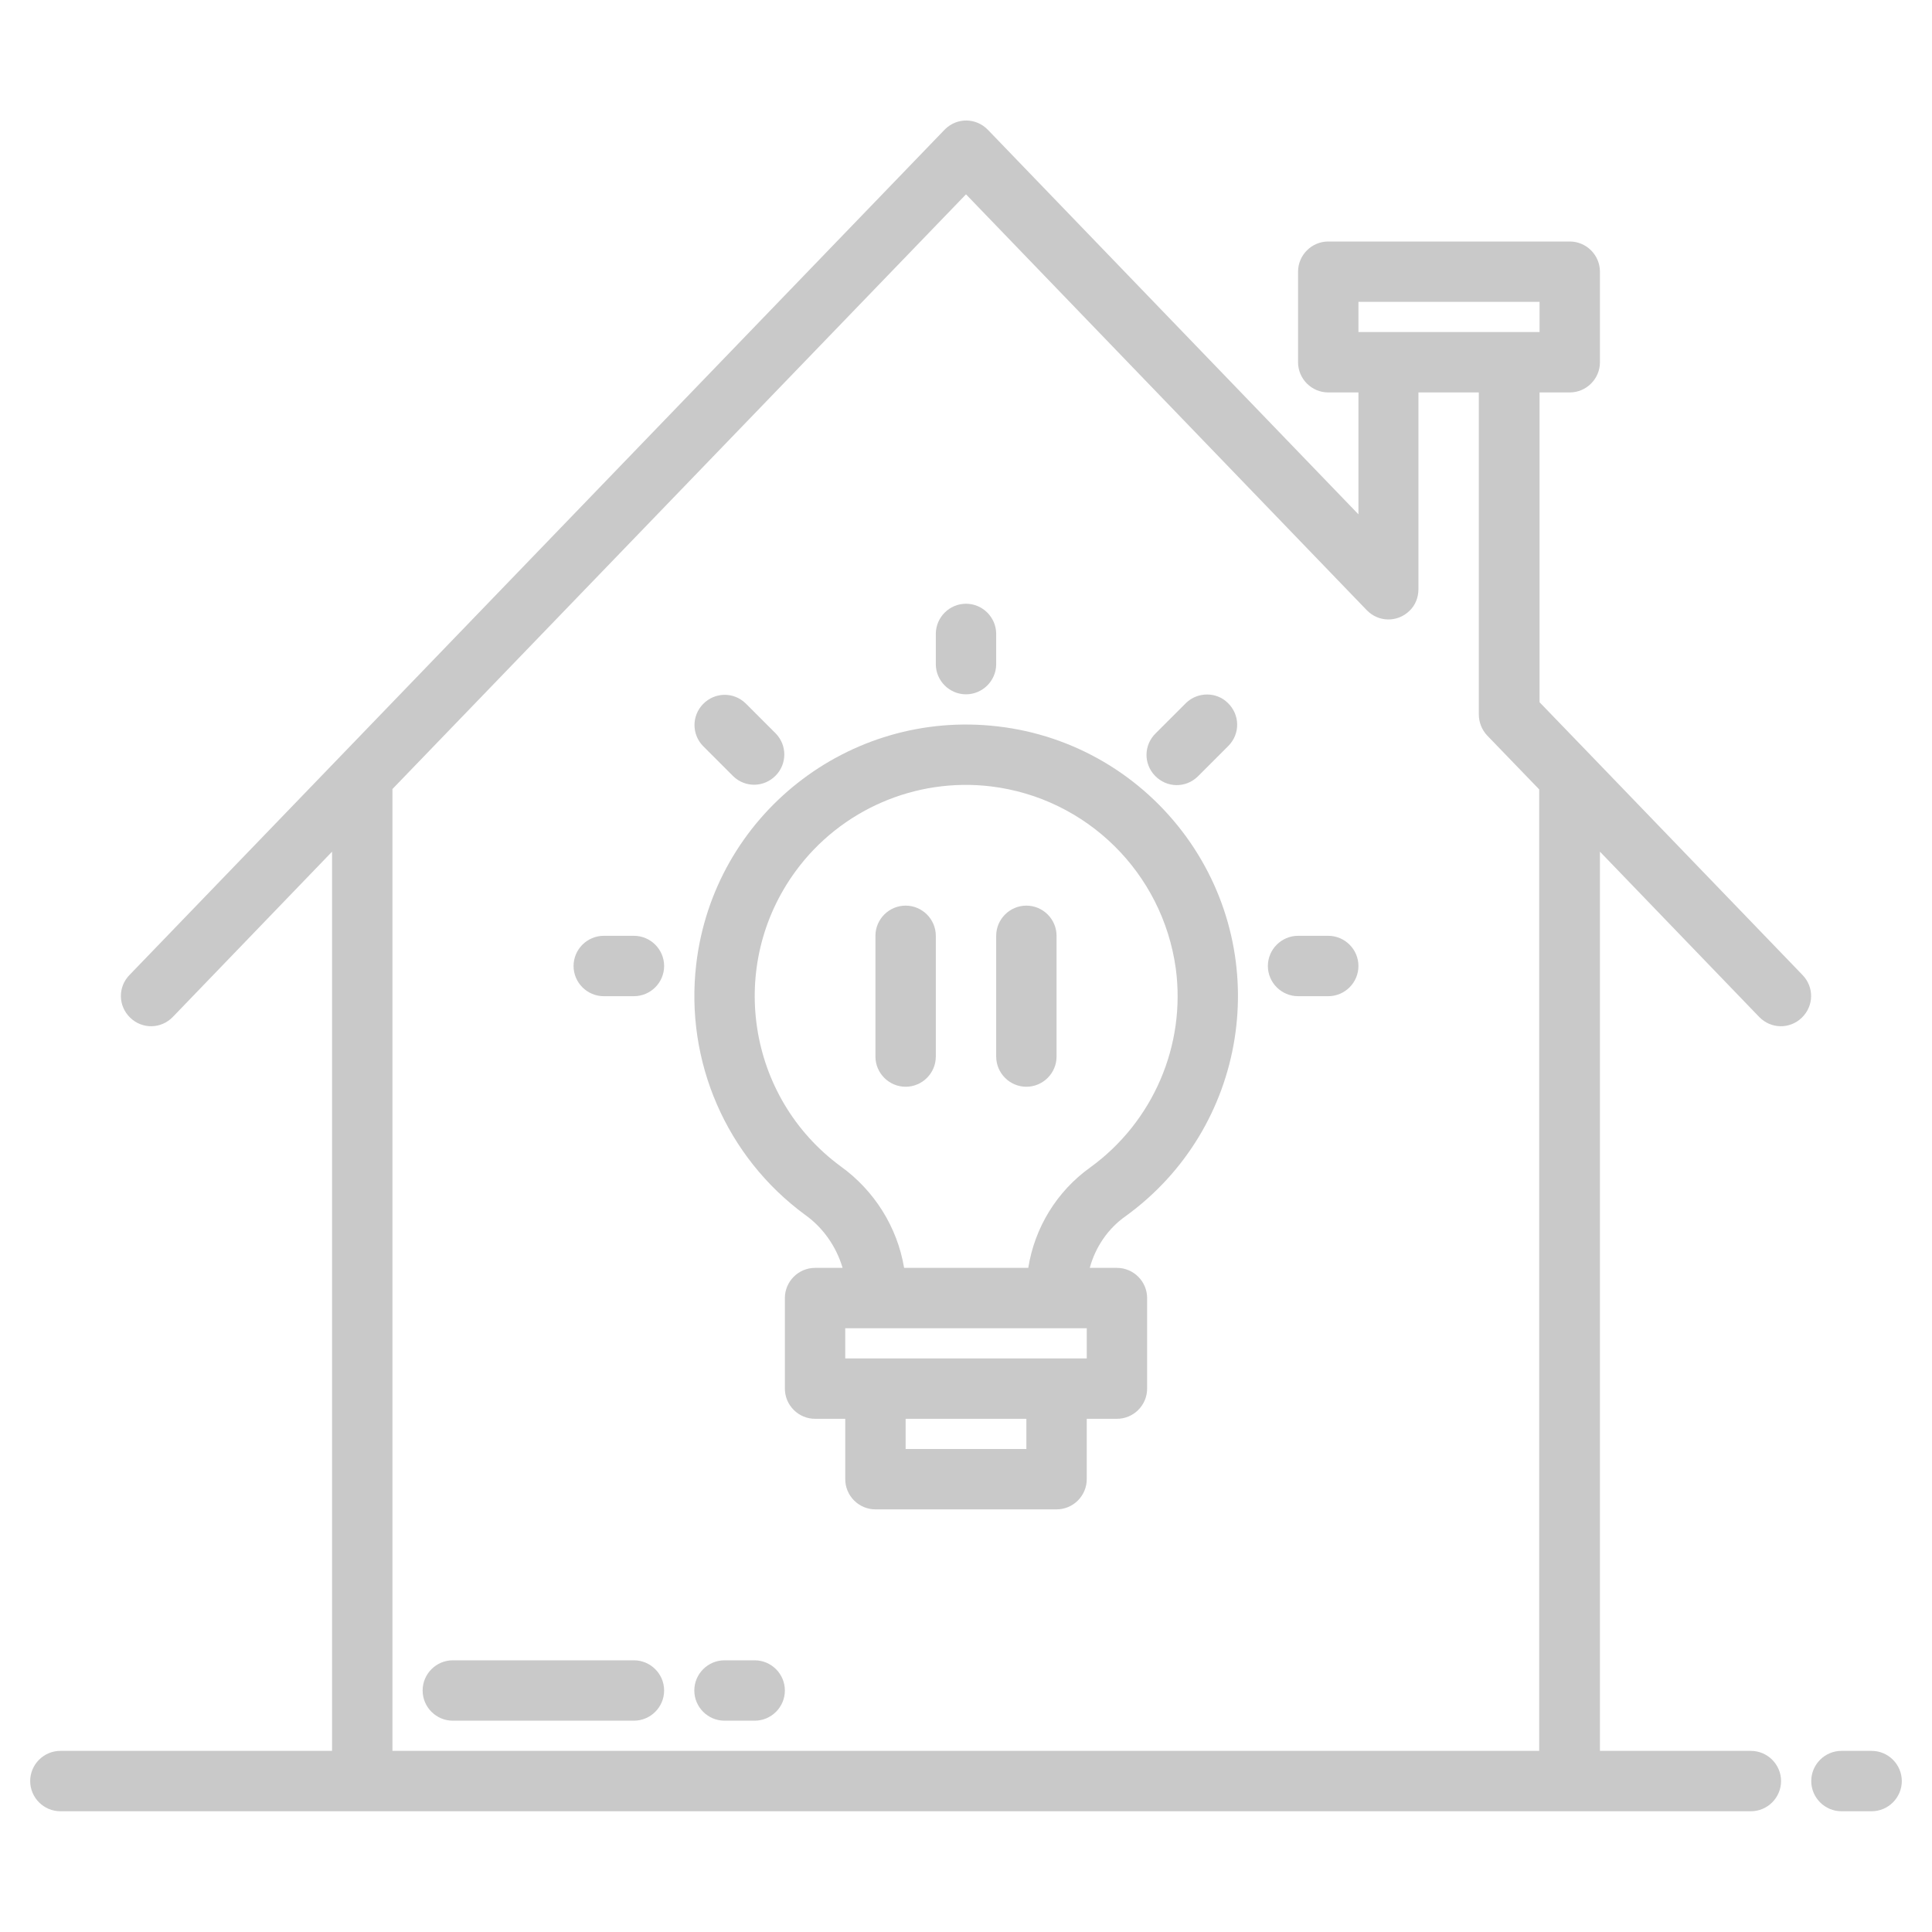
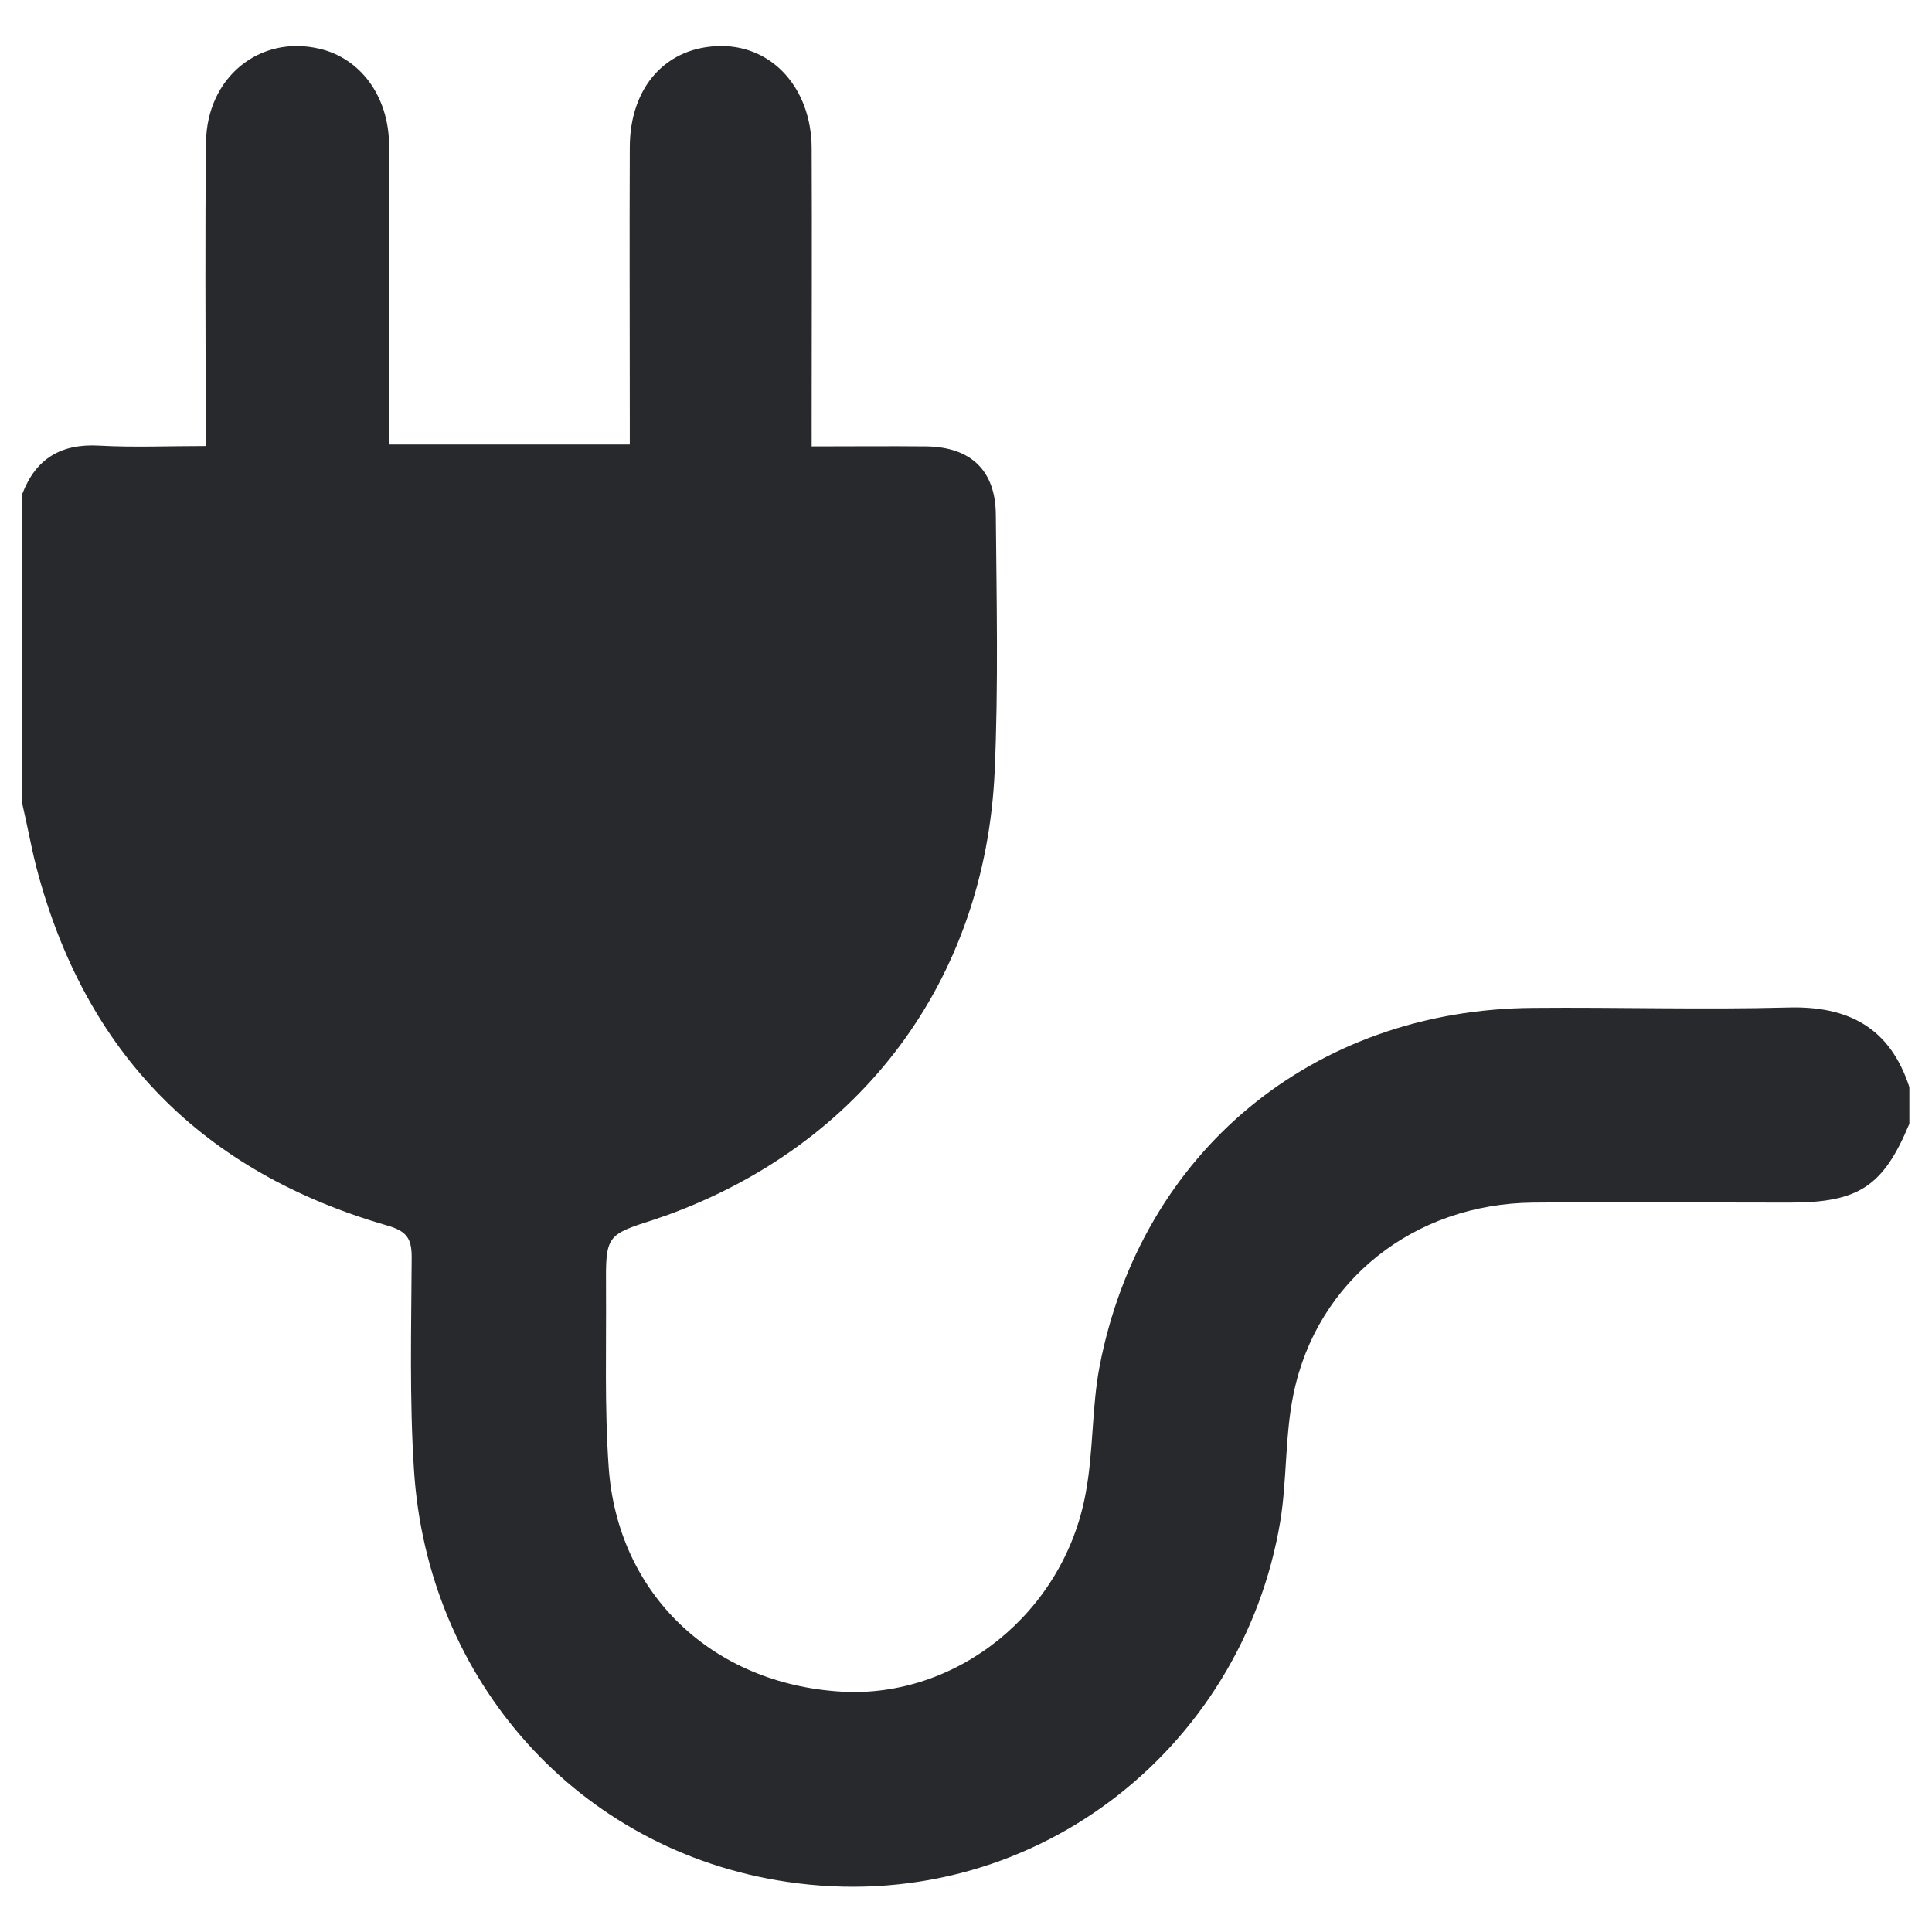
<svg xmlns="http://www.w3.org/2000/svg" version="1.1" id="Layer_1" x="0px" y="0px" viewBox="0 0 512 512" style="enable-background:new 0 0 512 512;" xml:space="preserve">
  <style type="text/css">
- 	.st0{fill:#C9C9C9;}
+ 	.st0{fill:#28292D;}
</style>
-   <path class="st0" d="M421.8,200.4L408,186.1V104h8c4.4,0,8-3.6,8-8V72c0-4.4-3.6-8-8-8h-64c-4.4,0-8,3.6-8,8v24c0,4.4,3.6,8,8,8h8  v32.3L261.8,34.4c-3.1-3.2-8.1-3.3-11.3-0.2c-0.1,0.1-0.1,0.1-0.2,0.2l-216,224c-3.1,3.2-3,8.2,0.2,11.3c3.2,3.1,8.2,3,11.3-0.2  L88,225.7V464H16c-4.4,0-8,3.6-8,8s3.6,8,8,8h448c4.4,0,8-3.6,8-8s-3.6-8-8-8h-40V225.7l42.2,43.8c3.1,3.2,8.1,3.3,11.3,0.2  c3.2-3.1,3.3-8.1,0.2-11.3l0,0L421.8,200.4z M360,80h48v8h-48V80z M104,464V209.1L256,51.5l106.2,110.2c3.1,3.2,8.1,3.3,11.3,0.2  c1.6-1.5,2.4-3.6,2.4-5.8V104h16v85.3c0,2.1,0.8,4.1,2.2,5.6l13.8,14.3V464H104z" />
-   <path class="st0" d="M496,464h-8c-4.4,0-8,3.6-8,8s3.6,8,8,8h8c4.4,0,8-3.6,8-8S500.4,464,496,464z" />
-   <path class="st0" d="M168,440h-48c-4.4,0-8,3.6-8,8s3.6,8,8,8h48c4.4,0,8-3.6,8-8S172.4,440,168,440z" />
-   <path class="st0" d="M200,440h-8c-4.4,0-8,3.6-8,8s3.6,8,8,8h8c4.4,0,8-3.6,8-8S204.4,440,200,440z" />
-   <path class="st0" d="M264.4,192.5c-39.5-4.6-75.3,23.6-79.9,63.1c-3,25.7,8,51,28.8,66.3c4.8,3.4,8.3,8.4,10,14.1H216  c-4.4,0-8,3.6-8,8v24c0,4.4,3.6,8,8,8h8v16c0,4.4,3.6,8,8,8h48c4.4,0,8-3.6,8-8v-16h8c4.4,0,8-3.6,8-8v-24c0-4.4-3.6-8-8-8h-7.2  c1.5-5.5,4.8-10.4,9.5-13.7c32.2-23.3,39.4-68.3,16.1-100.5C302.5,205.4,284.4,194.8,264.4,192.5L264.4,192.5z M272,384h-32v-8h32  V384z M288,360h-64v-8h64V360z M288.9,309.4c-8.8,6.3-14.7,15.9-16.4,26.6h-32.9c-1.8-10.8-7.9-20.5-16.8-26.9  c-24.9-18.3-30.2-53.4-11.9-78.3c11.9-16.2,31.7-24.8,51.7-22.4c25.4,3.1,45.5,22.9,49,48.3C314.3,277,305.6,297.3,288.9,309.4z" />
-   <path class="st0" d="M240,240c-4.4,0-8,3.6-8,8v32c0,4.4,3.6,8,8,8s8-3.6,8-8v-32C248,243.6,244.4,240,240,240z" />
-   <path class="st0" d="M272,240c-4.4,0-8,3.6-8,8v32c0,4.4,3.6,8,8,8s8-3.6,8-8v-32C280,243.6,276.4,240,272,240z" />
-   <path class="st0" d="M256,184c4.4,0,8-3.6,8-8v-8c0-4.4-3.6-8-8-8s-8,3.6-8,8v8C248,180.4,251.6,184,256,184z" />
-   <path class="st0" d="M168,248h-8c-4.4,0-8,3.6-8,8s3.6,8,8,8h8c4.4,0,8-3.6,8-8S172.4,248,168,248z" />
-   <path class="st0" d="M352,248h-8c-4.4,0-8,3.6-8,8s3.6,8,8,8h8c4.4,0,8-3.6,8-8S356.4,248,352,248z" />
-   <path class="st0" d="M194.3,205.7c3.2,3.1,8.2,3,11.3-0.2c3-3.1,3-8,0-11.1l-8-8c-3.2-3.1-8.2-3-11.3,0.2c-3,3.1-3,8,0,11.1  L194.3,205.7z" />
-   <path class="st0" d="M314.3,186.3l-8,8c-3.2,3.1-3.3,8.1-0.2,11.3c3.1,3.2,8.1,3.3,11.3,0.2c0.1-0.1,0.1-0.1,0.2-0.2l8-8  c3.1-3.2,3-8.2-0.2-11.3C322.4,183.3,317.4,183.3,314.3,186.3z" />
+   <g>
+     <g>
+       <path class="st0" d="M5.9,130.9c3.6-9.4,10.3-13.4,20.5-12.8c9,0.5,18,0.1,28.1,0.1c0-2.8,0-5.2,0-7.6c0-24.3-0.2-48.6,0.1-72.9    c0.2-17.2,14.2-28.5,30-24.8c10.9,2.5,18.4,12.6,18.5,25.4c0.2,23.8,0,47.7,0,71.5c0,2.5,0,5,0,8c21.3,0,42,0,63.8,0    c0-2.3,0-4.7,0-7.2c0-23.8-0.1-47.7,0-71.5c0-16.2,9.8-26.9,24.3-26.9c13.6,0,23.8,11.3,23.9,27c0.1,23.6,0,47.2,0,70.8    c0,2.5,0,5,0,8.3c10.7,0,20.6-0.1,30.5,0c11.7,0.2,18.2,6.4,18.3,18c0.2,22.7,0.7,45.4-0.3,68.1c-2.5,55.4-35.3,99.1-87.3,117.8    c-0.9,0.3-1.8,0.6-2.6,0.9c-13.1,4.2-13.2,4.2-13.1,18.4c0.1,15.7-0.4,31.5,0.7,47.2c2.3,33.7,27.5,57.6,61.7,59.6    c30.5,1.8,58.9-20.9,64.7-52.5c2.1-11.1,1.6-22.7,3.7-33.7c11-56.9,56.7-94.6,114.9-95c22.5-0.2,44.9,0.5,67.4-0.1    c16.2-0.5,27.2,5.4,32.3,21.1c0,3.2,0,6.5,0,9.7c-6.9,16.6-13.4,20.9-31.7,20.9c-22.7,0-45.4-0.2-68,0    c-31.5,0.3-57.3,20.6-63.5,50.7c-2.3,11-1.7,22.6-3.5,33.7c-10.1,60.8-66.4,105.2-130.8,95.6c-55.2-8.2-95.3-53.3-98.8-109.3    c-1.2-18.7-0.7-37.5-0.6-56.2c0-5-1.3-6.9-6.4-8.4c-48.9-14.1-80.2-45.6-93.1-95.1c-1.4-5.5-2.4-11.2-3.7-16.7    C5.9,185.6,5.9,158.3,5.9,130.9z" />
+     </g>
+   </g>
</svg>
